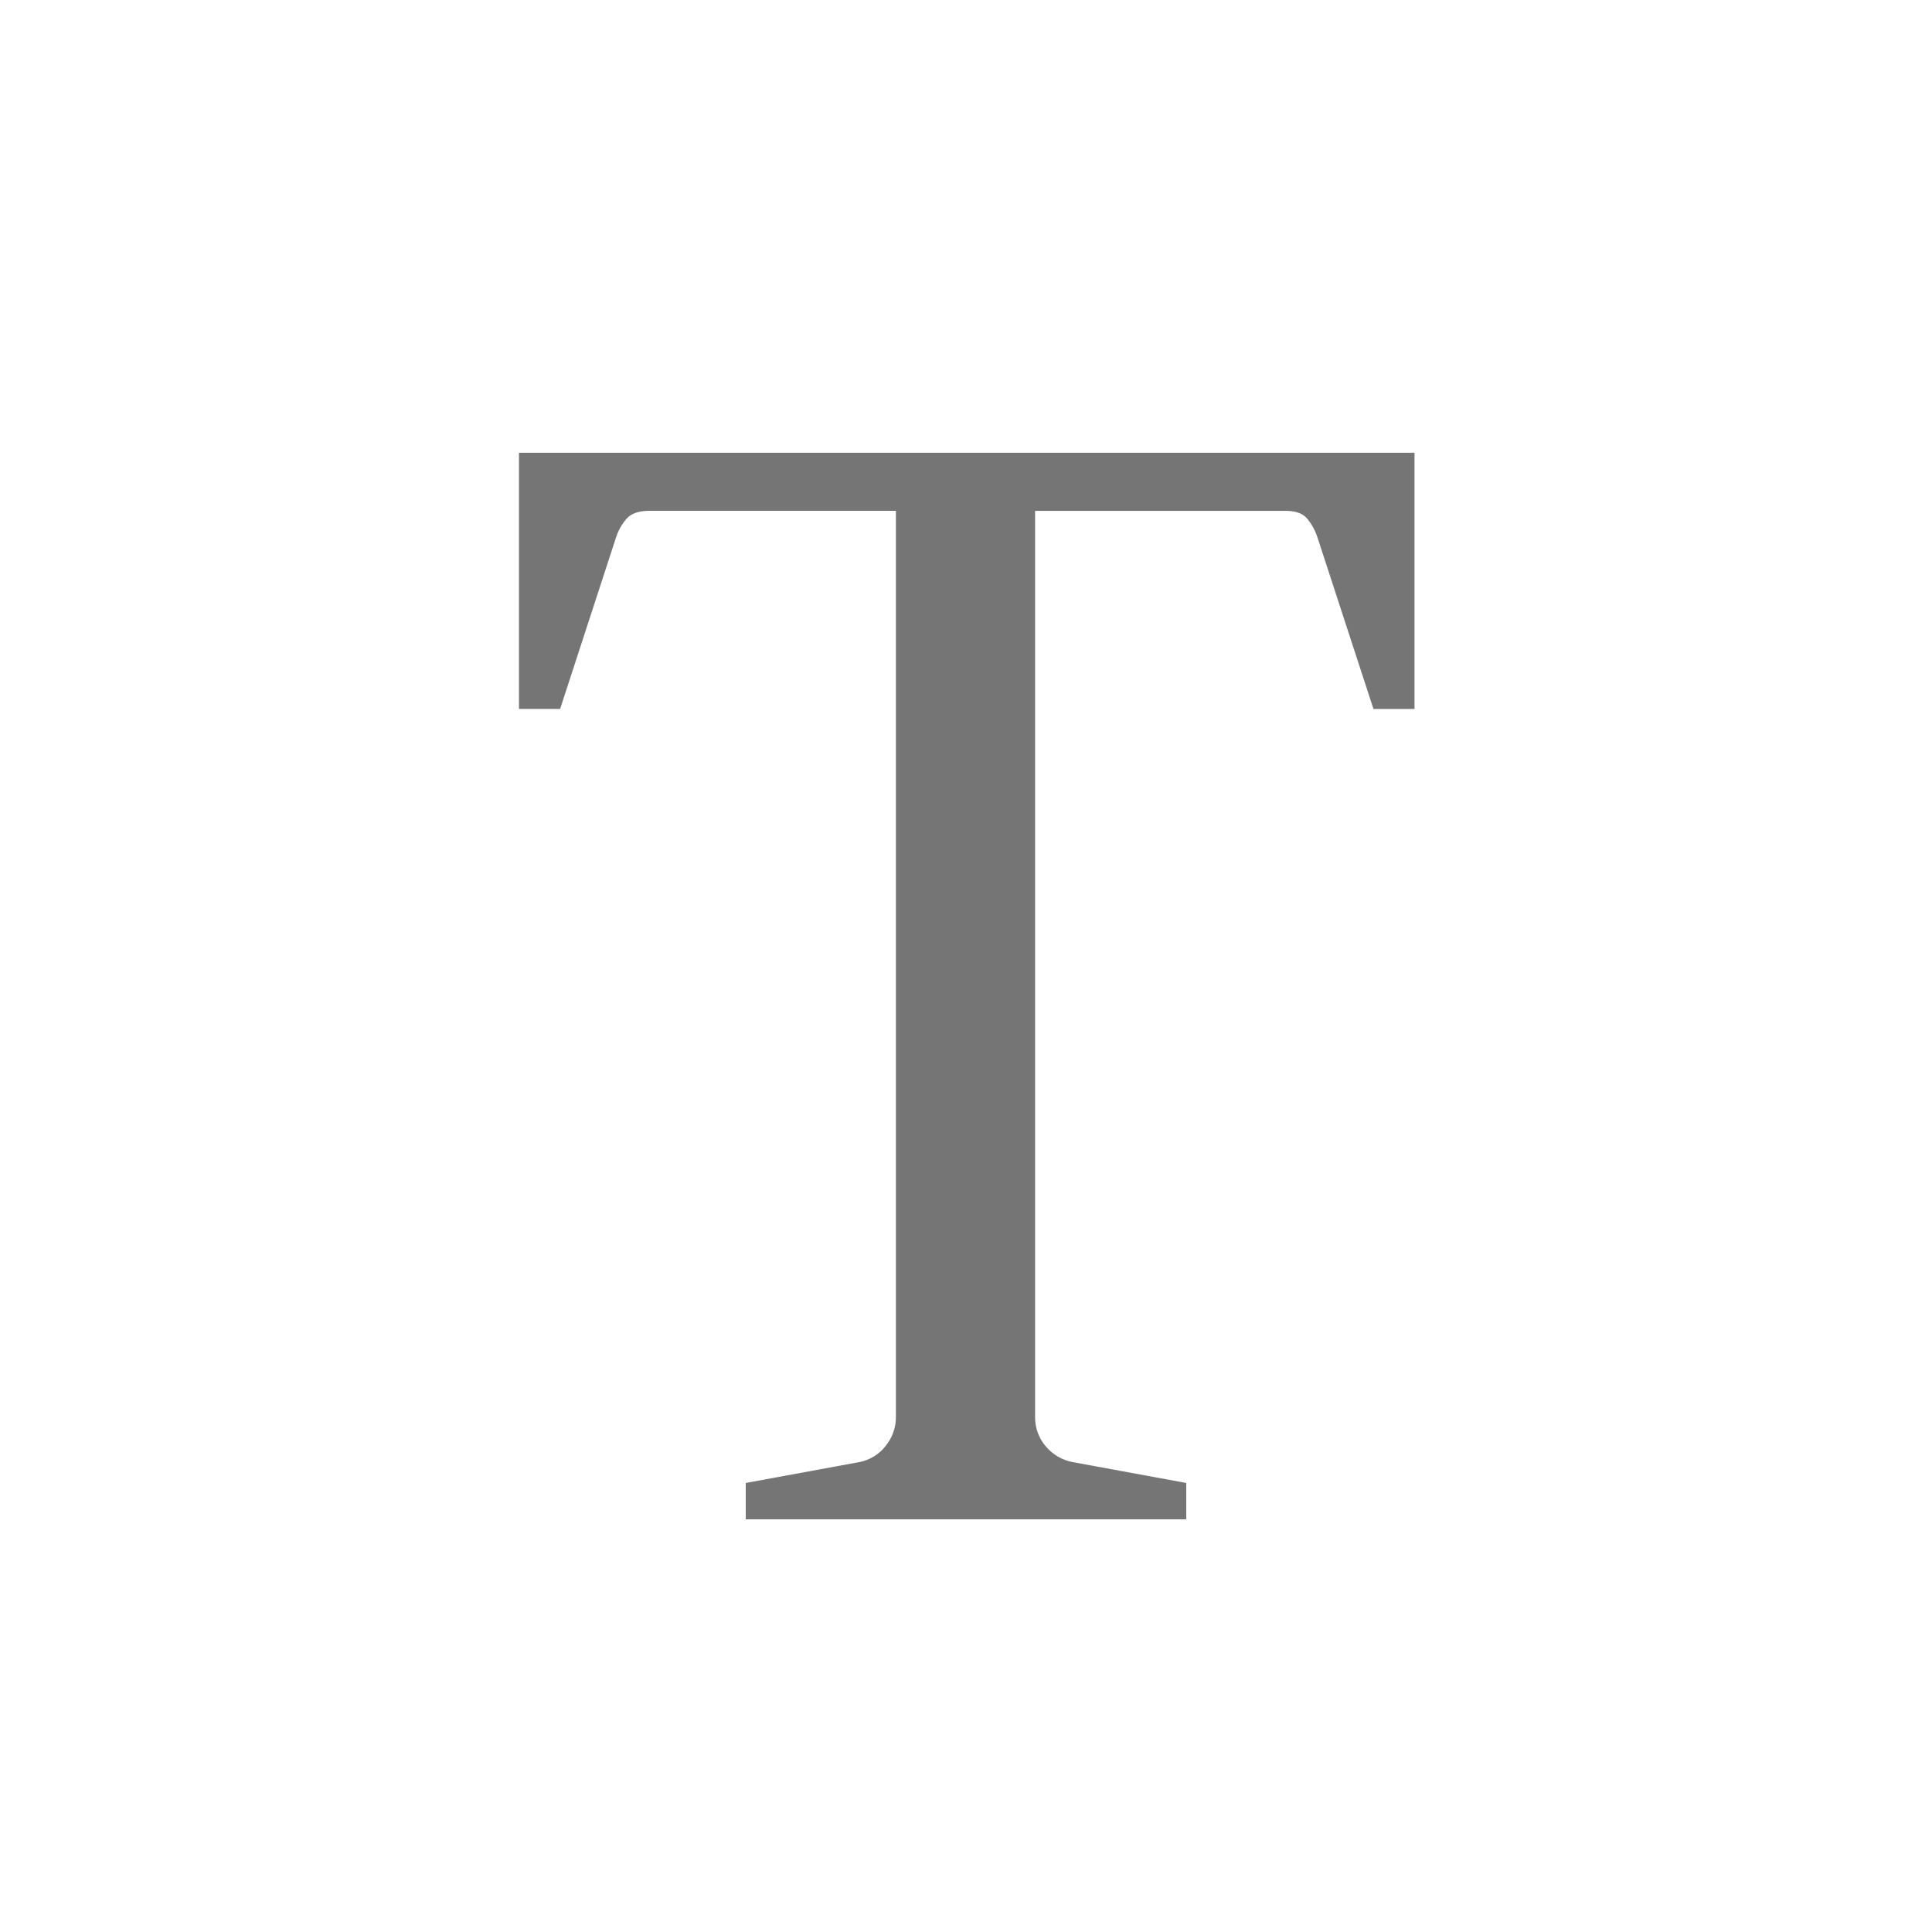
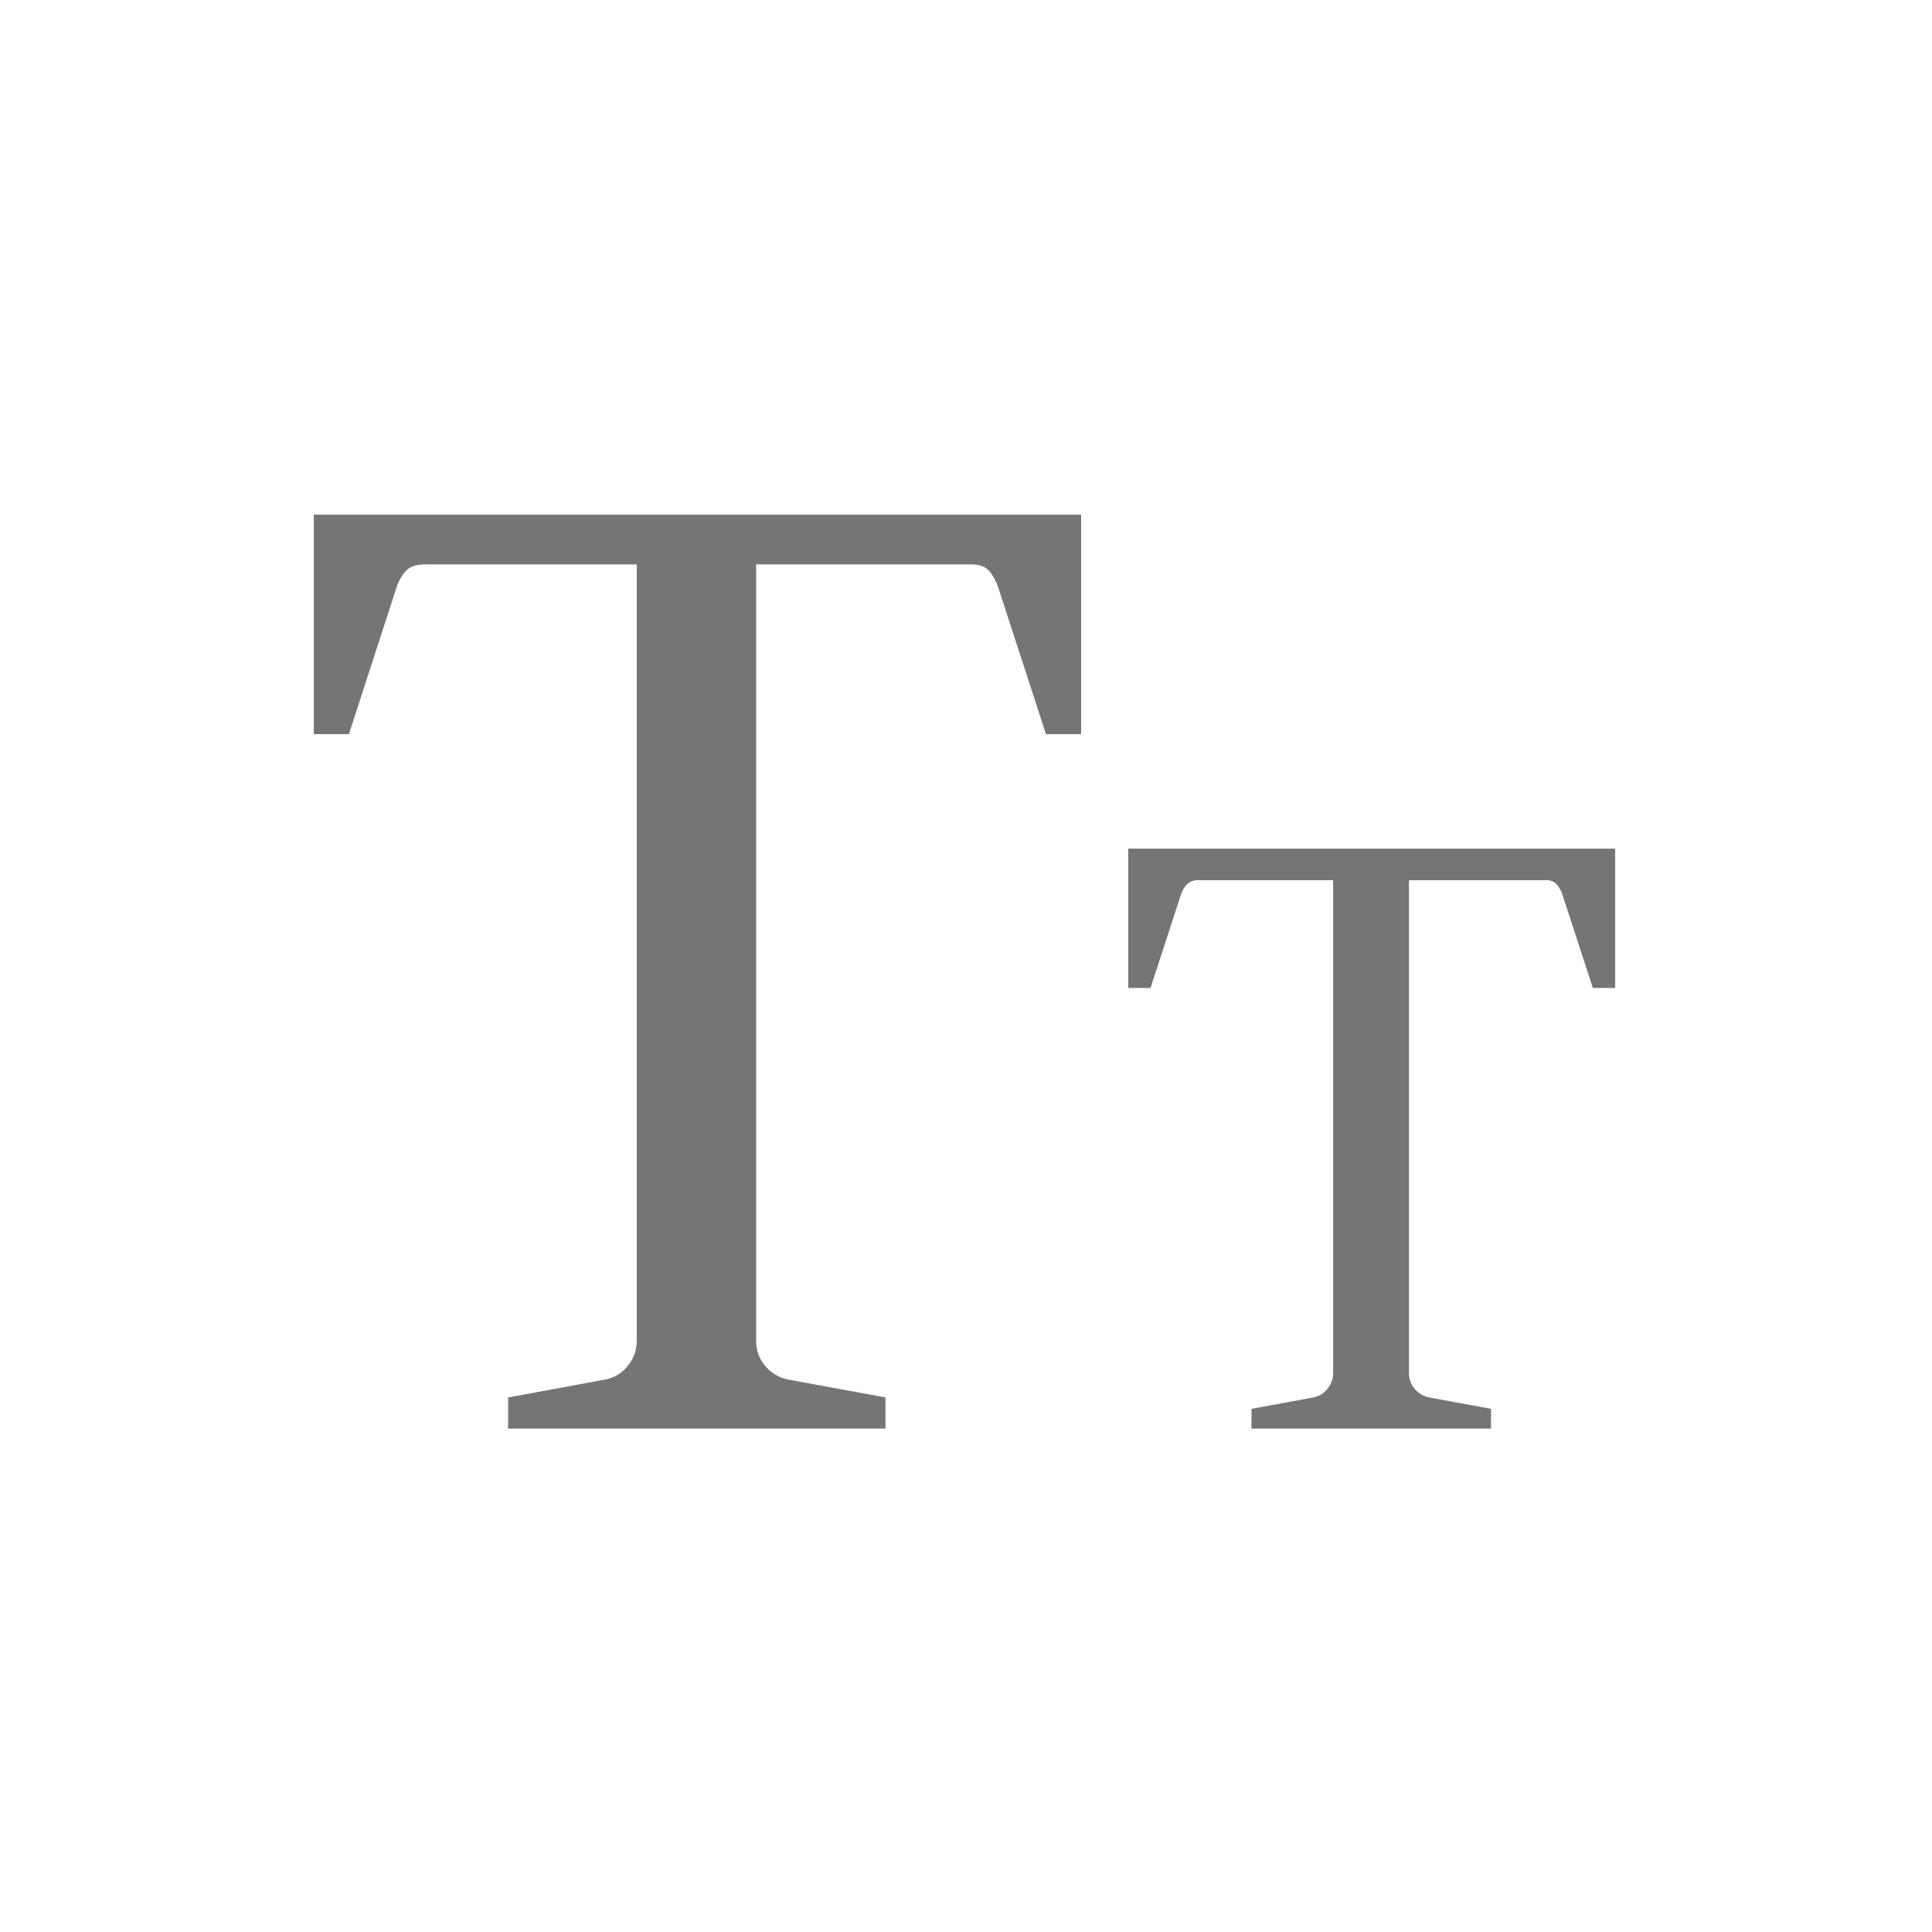
- <svg xmlns="http://www.w3.org/2000/svg" viewBox="0 0 500 500">
+ <svg xmlns="http://www.w3.org/2000/svg" id="Blocks" viewBox="0 0 500 500">
  <defs>
    <style>.cls-1{fill:#757575;}</style>
  </defs>
-   <g id="Layer_2" data-name="Layer 2">
-     <g id="Fonts">
-       <path class="cls-1" d="M193,383.79l29.44-5.41a11.29,11.29,0,0,0,6.71-4.11,11.76,11.76,0,0,0,2.71-7.71V132.2H168q-4,0-5.81,2a14,14,0,0,0-2.8,5l-14.43,44.27H134.31V117.17H366.07v66.31H355.45L341,139.21a15,15,0,0,0-2.71-5q-1.69-2-5.51-2h-64.9V366.56a11.44,11.44,0,0,0,2.81,7.81,11.94,11.94,0,0,0,6.81,4L307,383.79v9.41H193Z" />
-     </g>
+   <g id="Fonts">
+     <path class="cls-1" d="M131.5,361.66,156.73,357a9.7,9.7,0,0,0,5.75-3.52,10.1,10.1,0,0,0,2.32-6.61V146.07H110q-3.44,0-5,1.71a12,12,0,0,0-2.4,4.29L90.3,190H81.21V133.19H279.8V190h-9.1l-12.35-37.94a13.1,13.1,0,0,0-2.32-4.29c-1-1.14-2.55-1.71-4.72-1.71H195.69V346.89a9.78,9.78,0,0,0,2.41,6.7,10.25,10.25,0,0,0,5.83,3.43l25.24,4.64v8.06H131.5Z" />
+   </g>
+   <g id="Fonts-2" data-name="Fonts">
+     <path class="cls-1" d="M323.9,364.6l16-2.94a6.16,6.16,0,0,0,3.65-2.23,6.43,6.43,0,0,0,1.47-4.19V227.8H310.29a4,4,0,0,0-3.16,1.09,7.4,7.4,0,0,0-1.53,2.72l-7.84,24.07H292V219.63H418v36.05h-5.77l-7.85-24.07a7.93,7.93,0,0,0-1.47-2.72,3.69,3.69,0,0,0-3-1.09H364.64V355.24a6.18,6.18,0,0,0,1.52,4.24,6.47,6.47,0,0,0,3.71,2.18l16,2.94v5.12h-62Z" />
  </g>
</svg>
